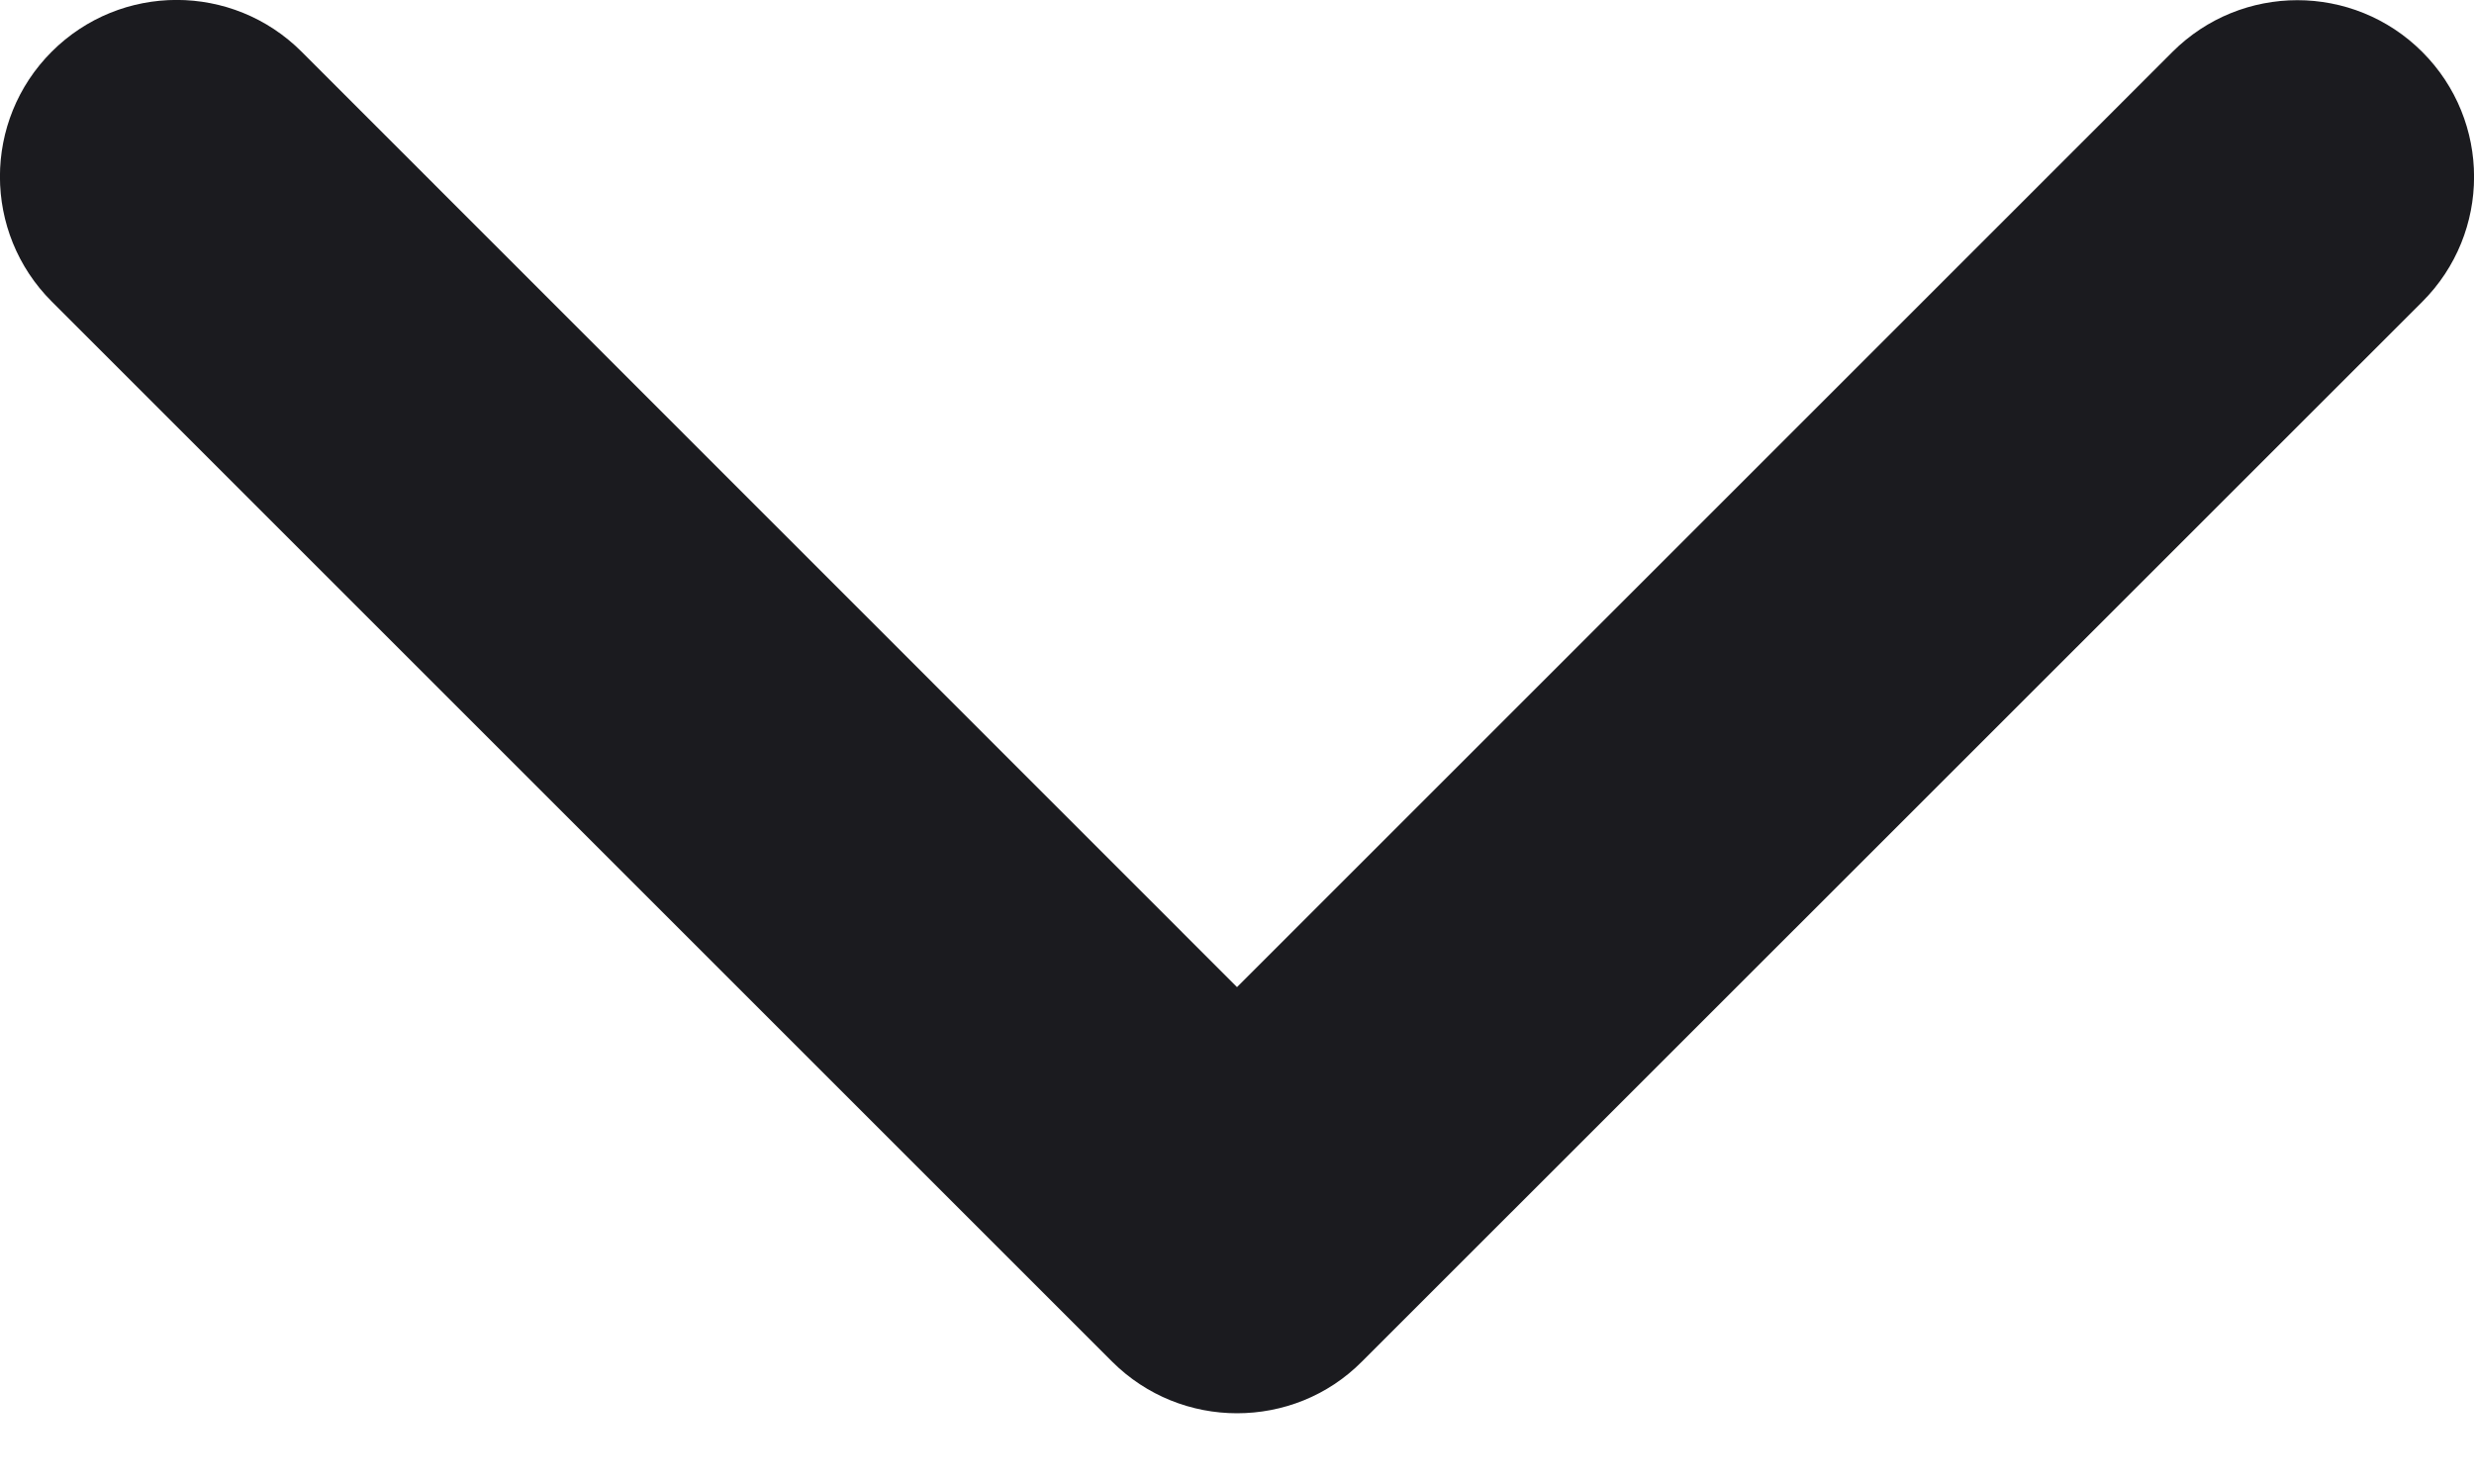
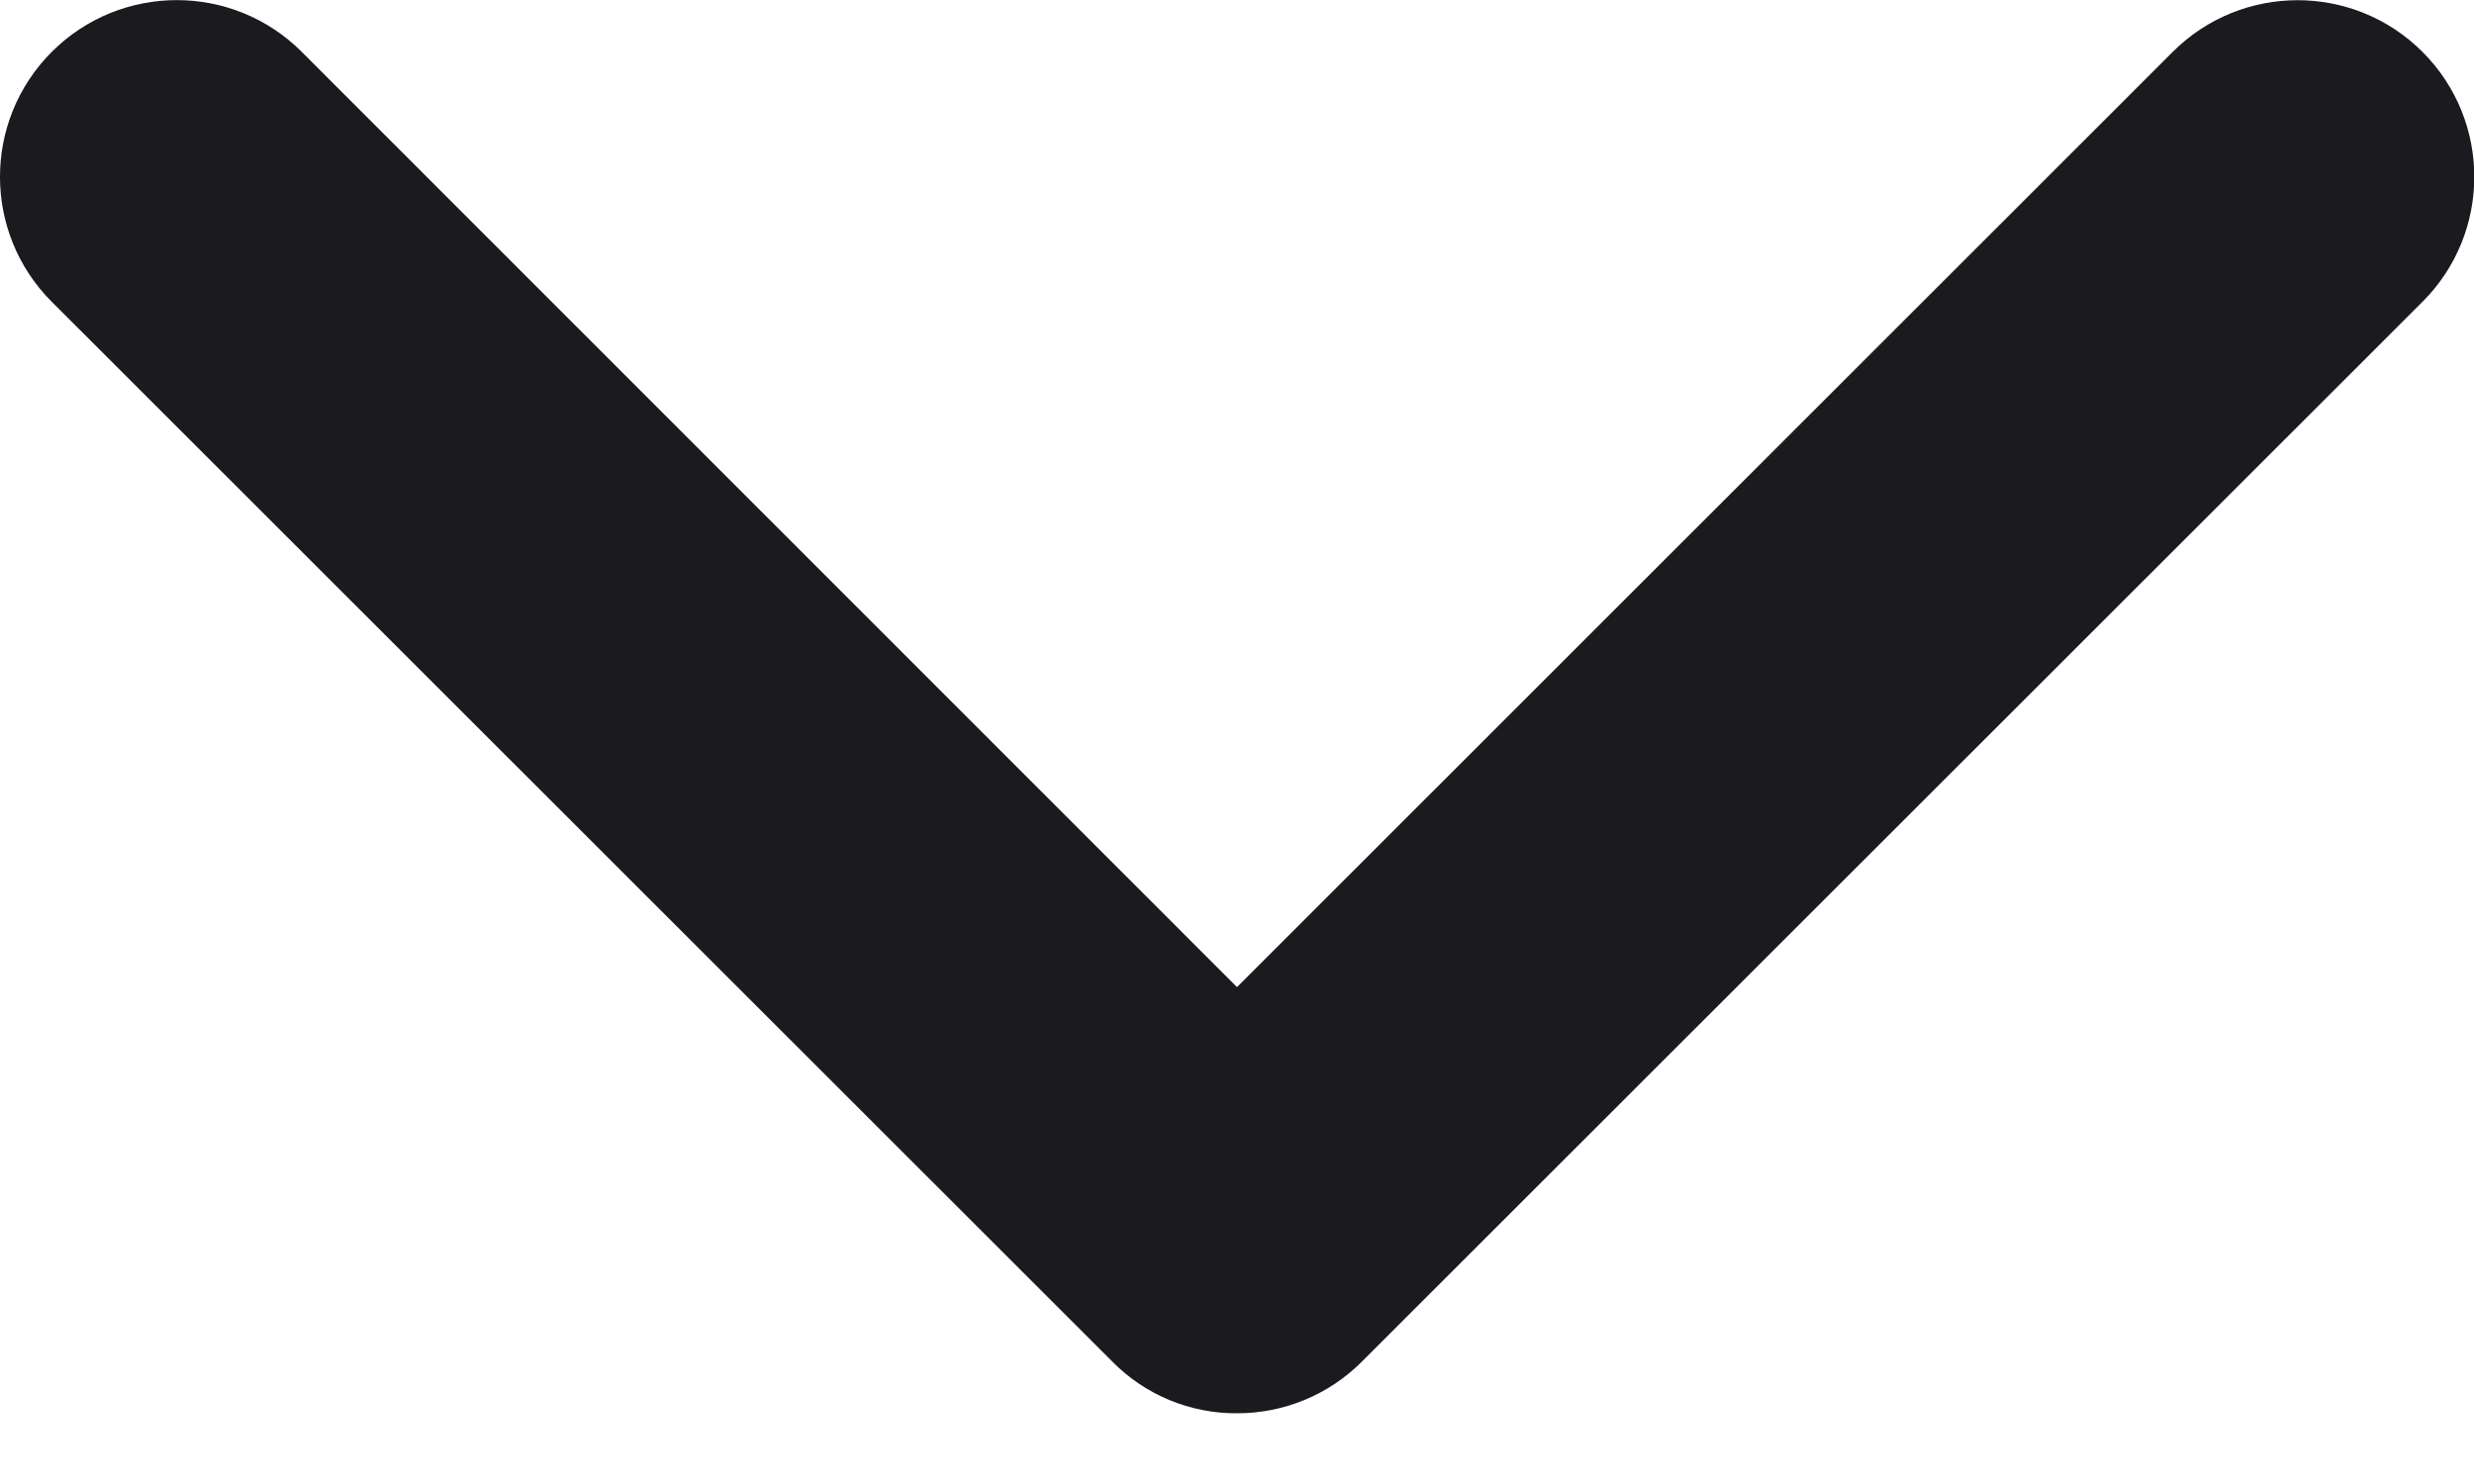
- <svg xmlns="http://www.w3.org/2000/svg" width="10" height="6" viewBox="0 0 10 6" fill="none">
-   <path d="M5 5.714C4.817 5.714 4.634 5.644 4.495 5.505L0.209 1.219C-0.07 0.94 -0.07 0.488 0.209 0.209C0.488 -0.07 0.94 -0.07 1.219 0.209L5 3.991L8.781 0.21C9.06 -0.069 9.512 -0.069 9.791 0.21C10.07 0.489 10.07 0.941 9.791 1.22L5.505 5.505C5.366 5.645 5.183 5.714 5 5.714Z" fill="#1B1B1F" />
+ <svg xmlns="http://www.w3.org/2000/svg" width="10" height="6" fill="none" viewBox="0 0 10 6">
+   <path fill="#1b1b1f" d="M5 5.714a.7.7 0 0 1-.505-.21L.209 1.22A.714.714 0 1 1 1.22.21L5 3.991 8.782.21a.714.714 0 1 1 1.01 1.01L5.505 5.505A.71.71 0 0 1 5 5.714" />
</svg>
